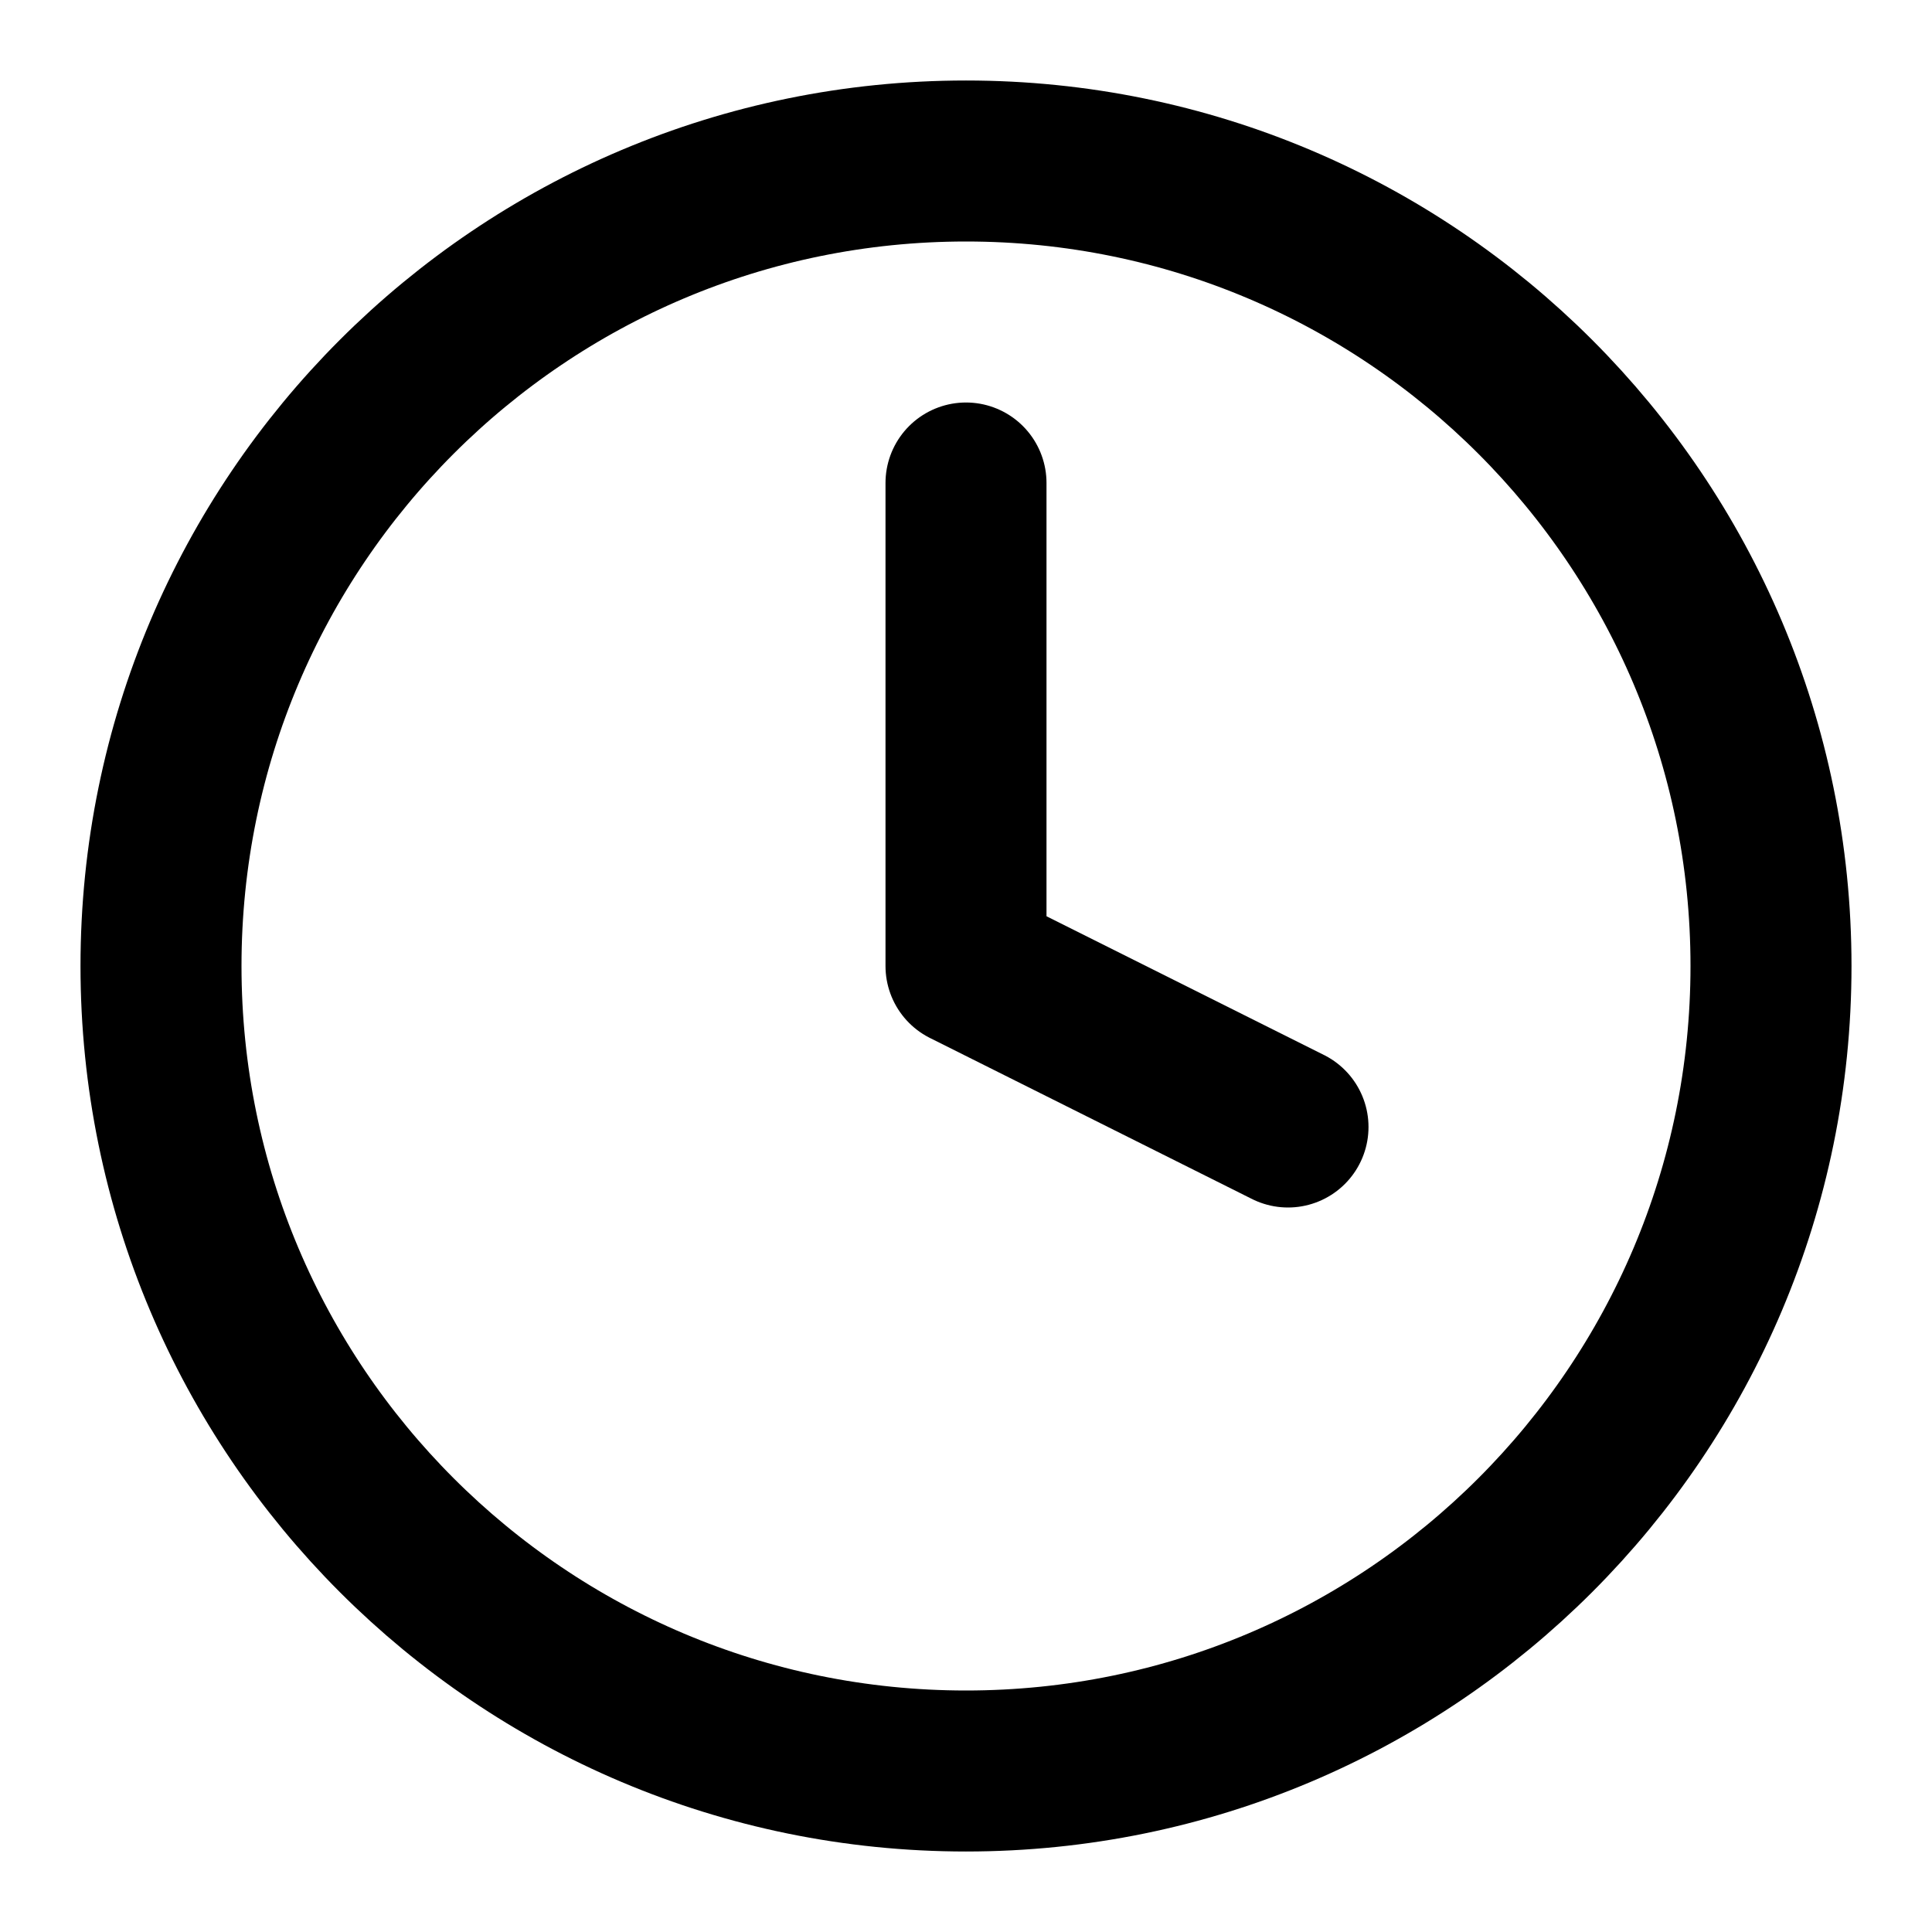
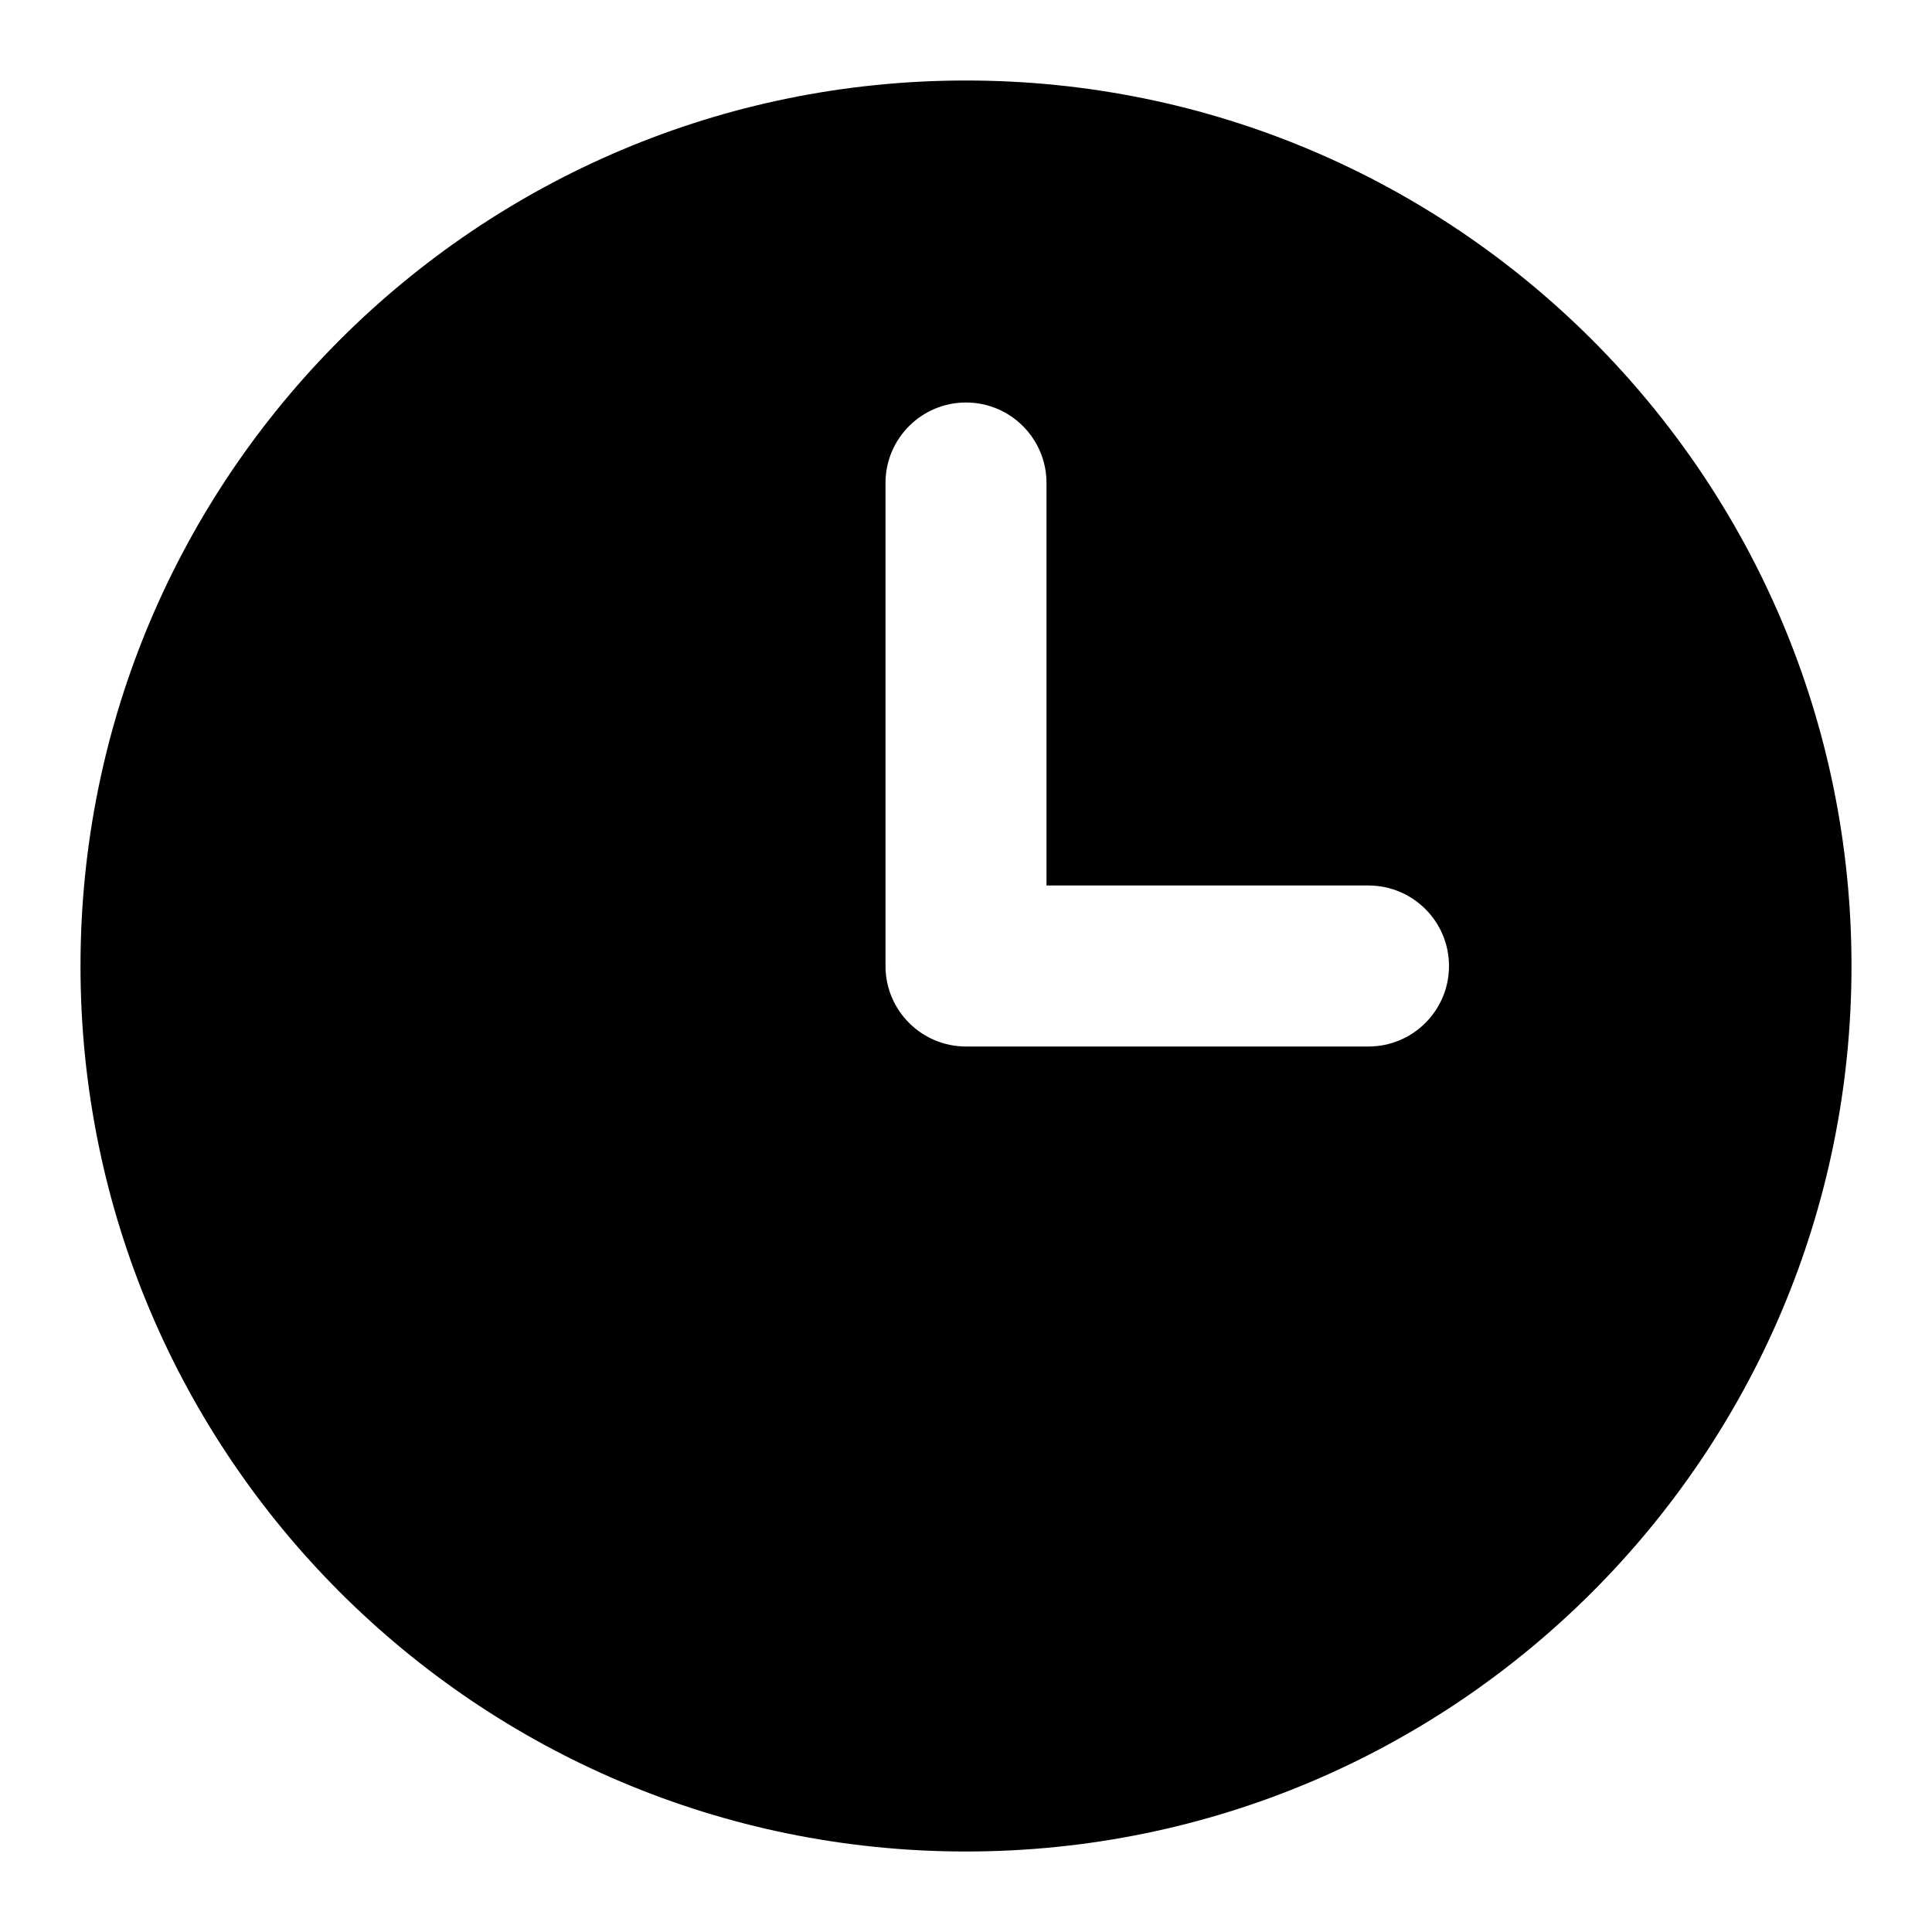
- <svg xmlns="http://www.w3.org/2000/svg" class="lucide lucide-clock" width="24" height="24" viewBox="0 0 24 24" fill="none" stroke="currentColor" stroke-width="2" stroke-linecap="round" stroke-linejoin="round">
-   <path d="M12 6v6l4 2" />
-   <circle cx="12" cy="12" r="10" />
+ <svg xmlns="http://www.w3.org/2000/svg" width="24" height="24" viewBox="0 0 24 24" fill="none">
+   <path d="M12 1C18.075 1 23 5.925 23 12C23 18.075 18.075 23 12 23C5.925 23 1 18.075 1 12C1 5.925 5.925 1 12 1ZM11 6L11 12C11 12.552 11.448 13 12 13L17 13C17.552 13 18 12.552 18 12C18 11.448 17.552 11 17 11L13 11L13 6C13 5.448 12.552 5 12 5C11.448 5 11 5.448 11 6Z" fill="currentColor" fill-rule="evenodd" clip-rule="evenodd" />
</svg>
